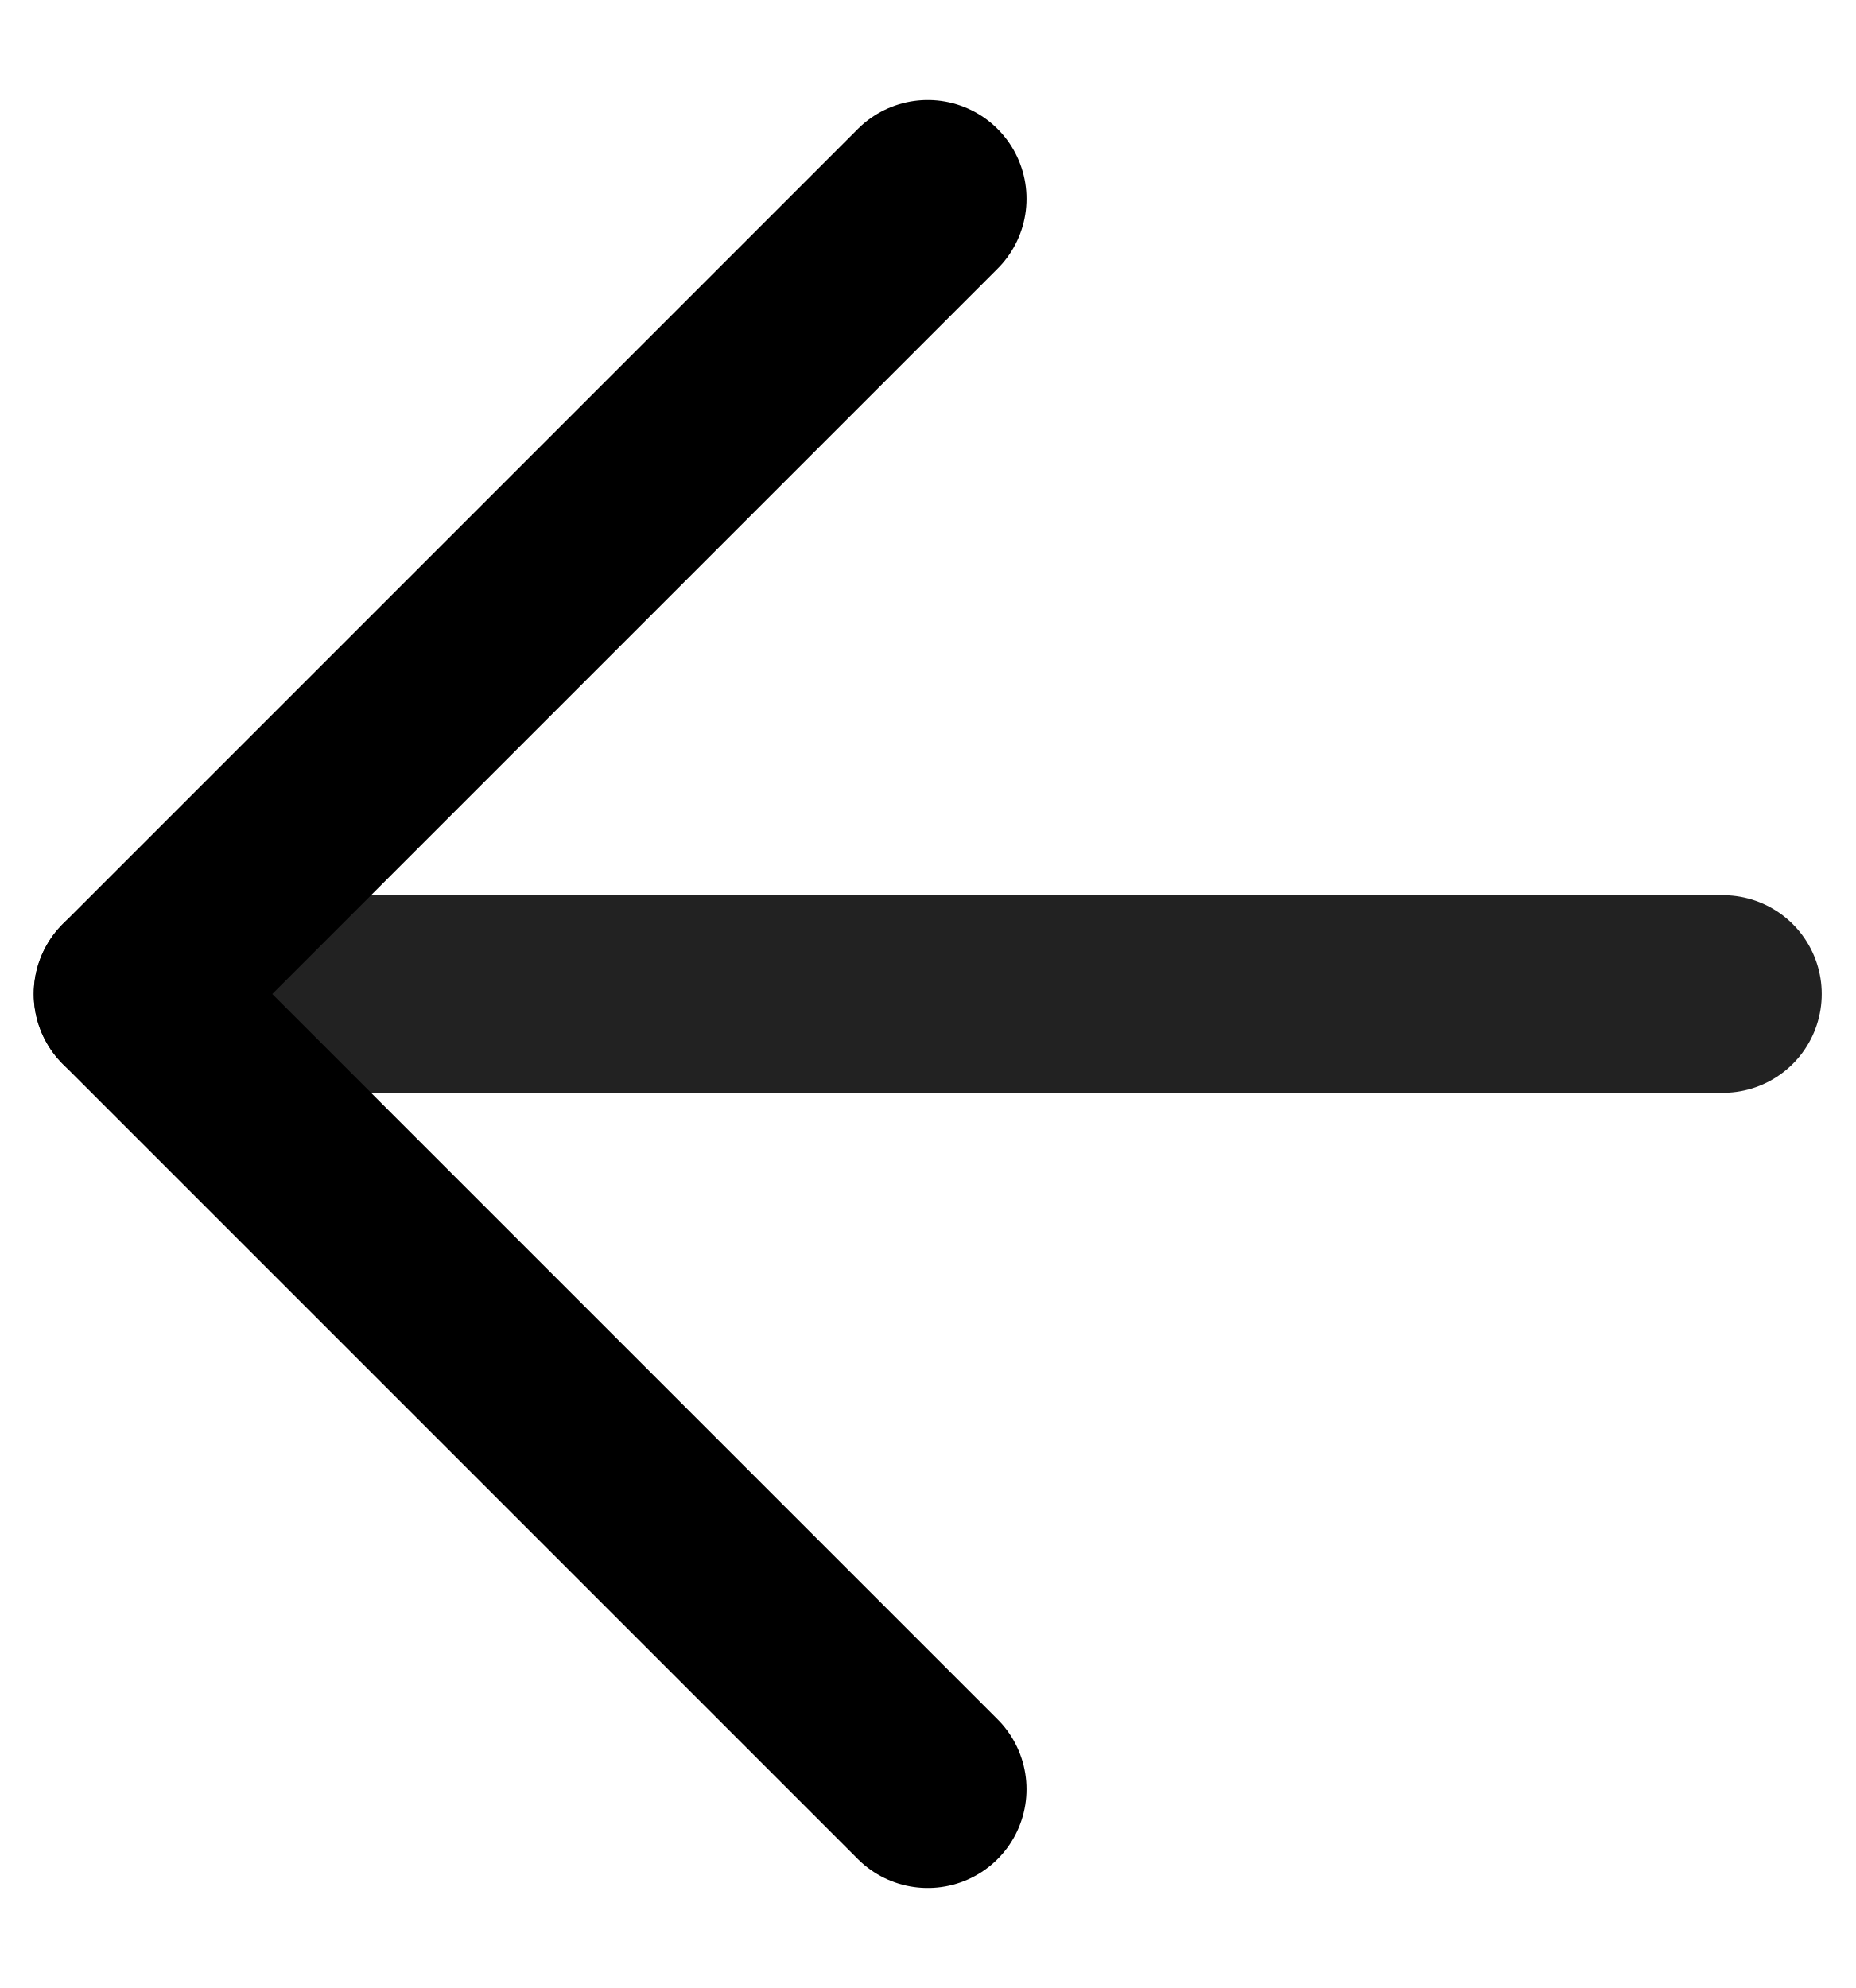
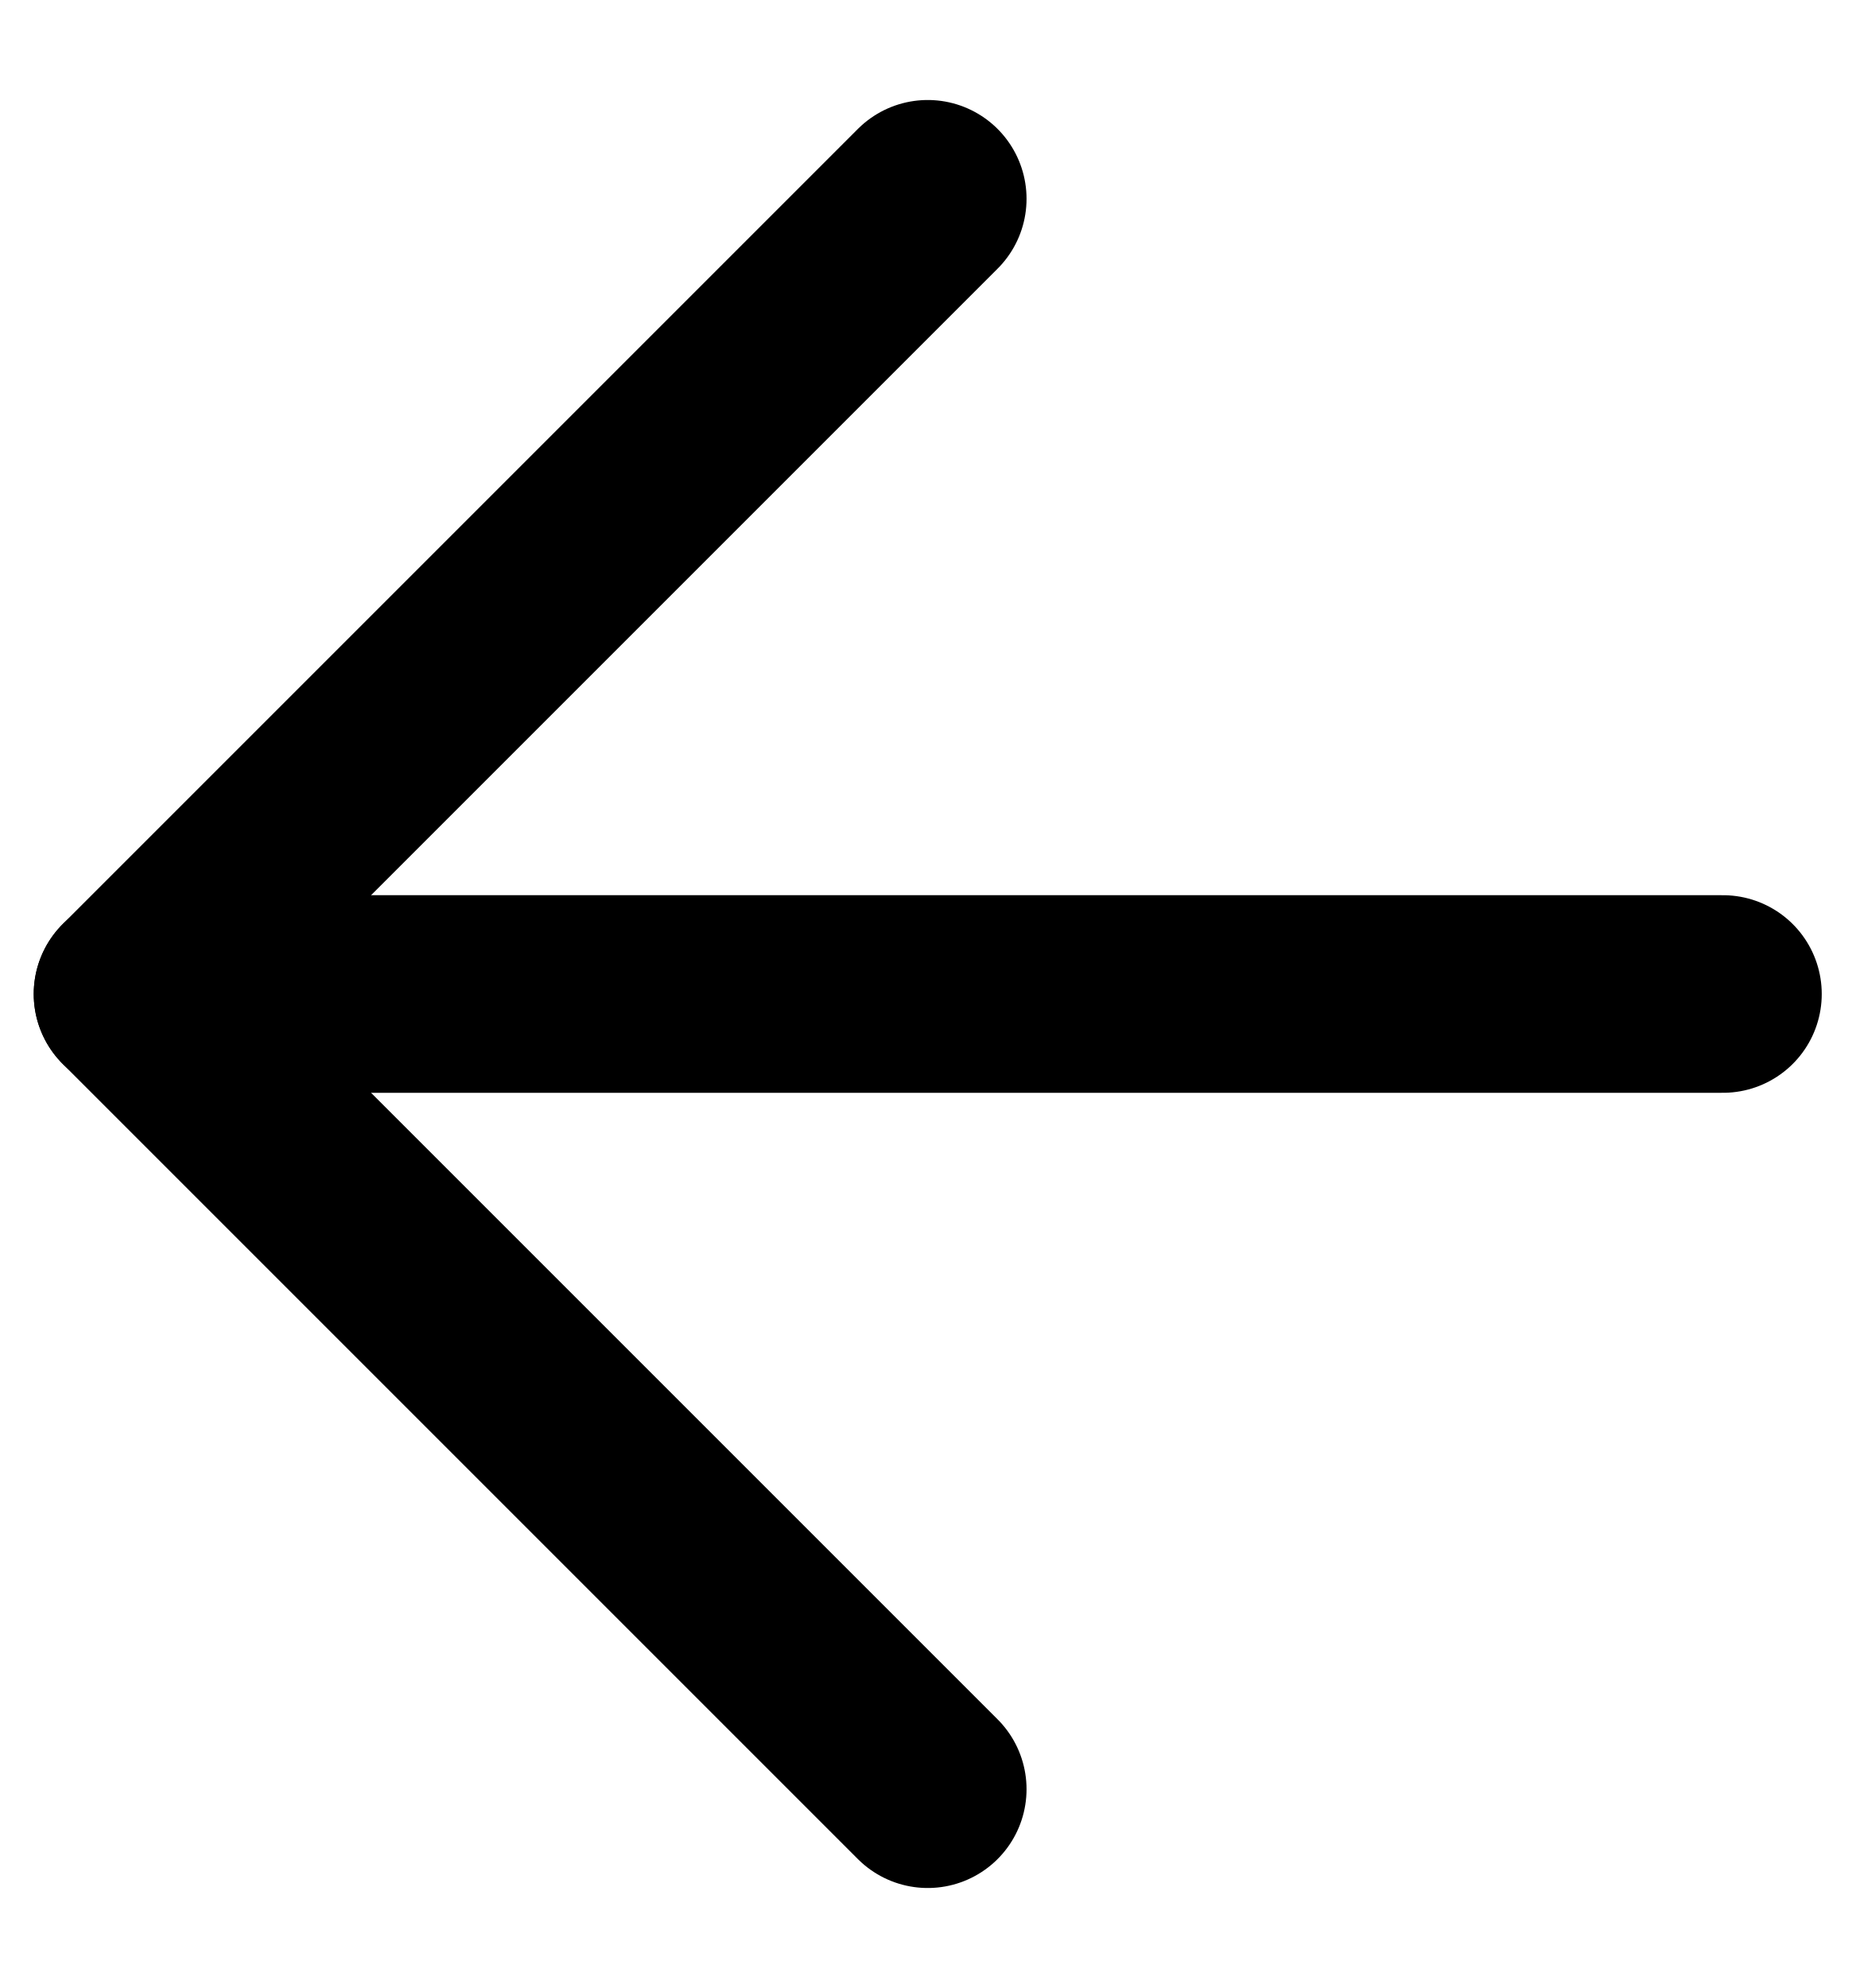
- <svg xmlns="http://www.w3.org/2000/svg" fill="none" viewBox="0 0 14 15" aria-hidden="true" focusable="false">
-   <path stroke="#222" stroke-linecap="round" stroke-linejoin="round" stroke-width="1.491" d="M13 7.5H1" />
-   <path stroke="#000" stroke-linecap="round" stroke-linejoin="round" stroke-width="1.491" d="m7 13.5-6-6 6-6" />
+ <svg xmlns="http://www.w3.org/2000/svg" fill="none" viewBox="0 0 14 15" width="14" height="15" aria-hidden="true" focusable="false">
+   <path stroke="currentColor" stroke-linecap="round" stroke-linejoin="round" stroke-width="1.491" d="M13 7.5H1" />
+   <path stroke="currentColor" stroke-linecap="round" stroke-linejoin="round" stroke-width="1.491" d="m7 13.5-6-6 6-6" />
</svg>
